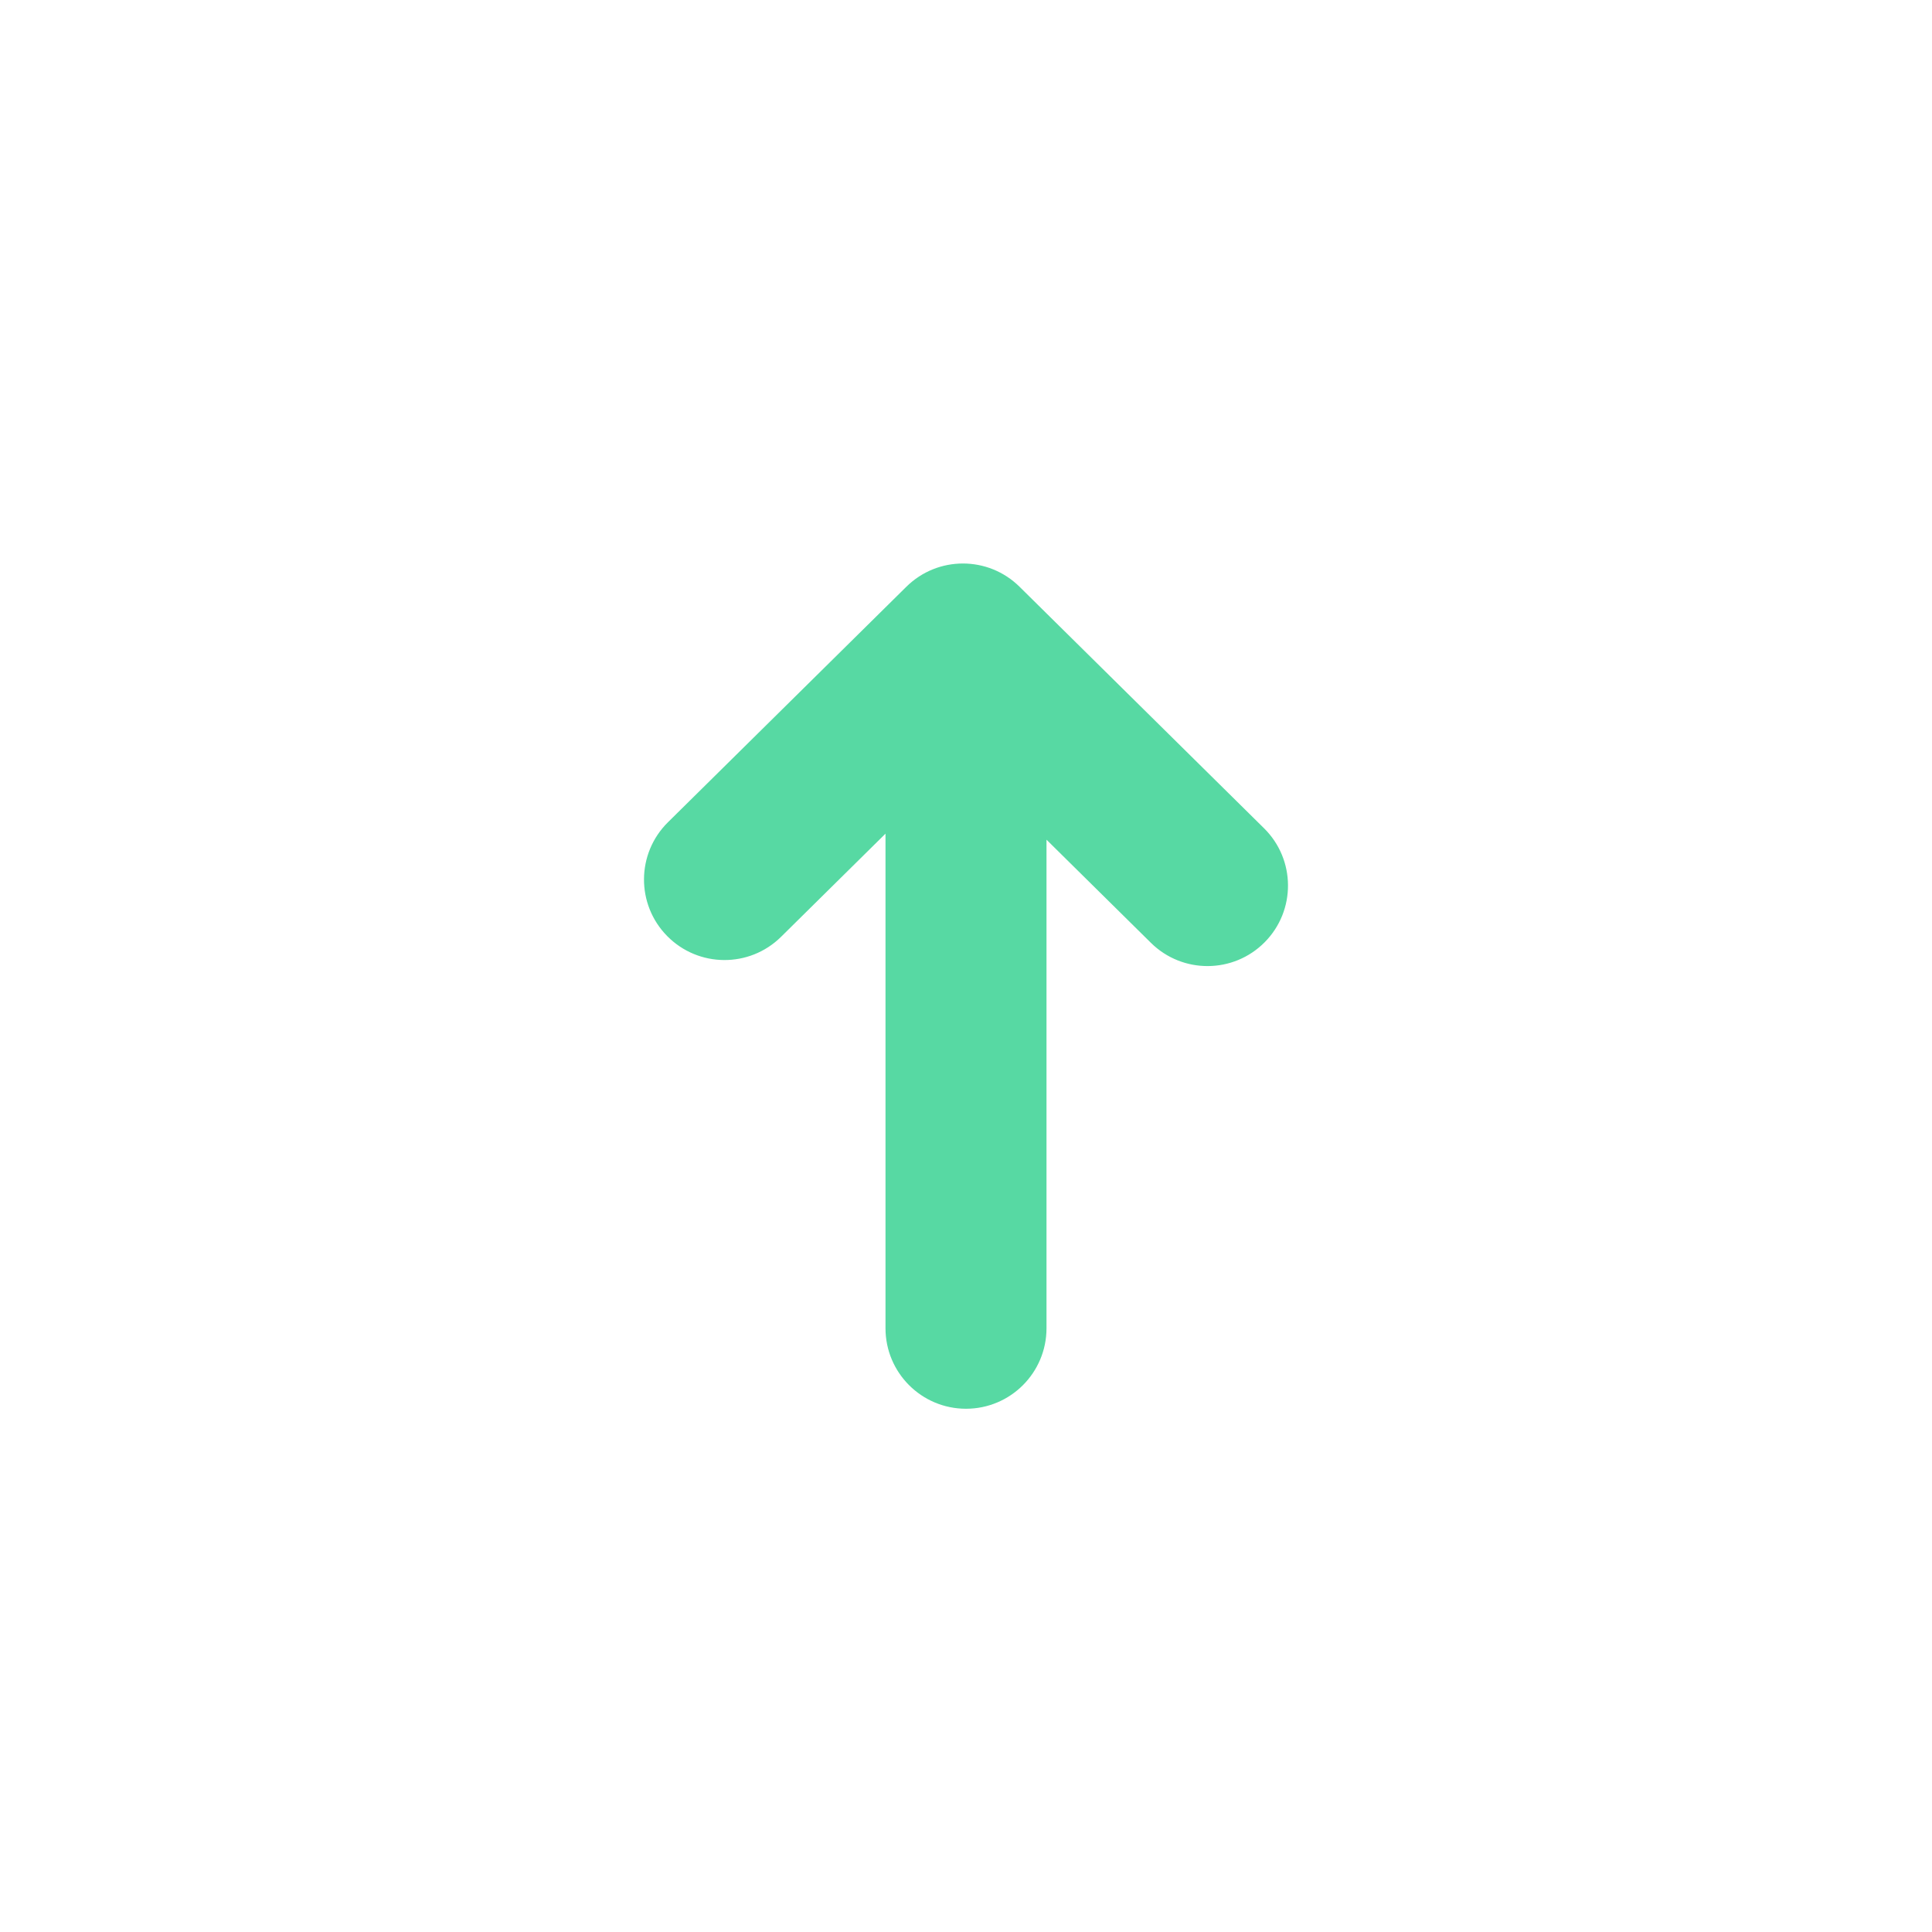
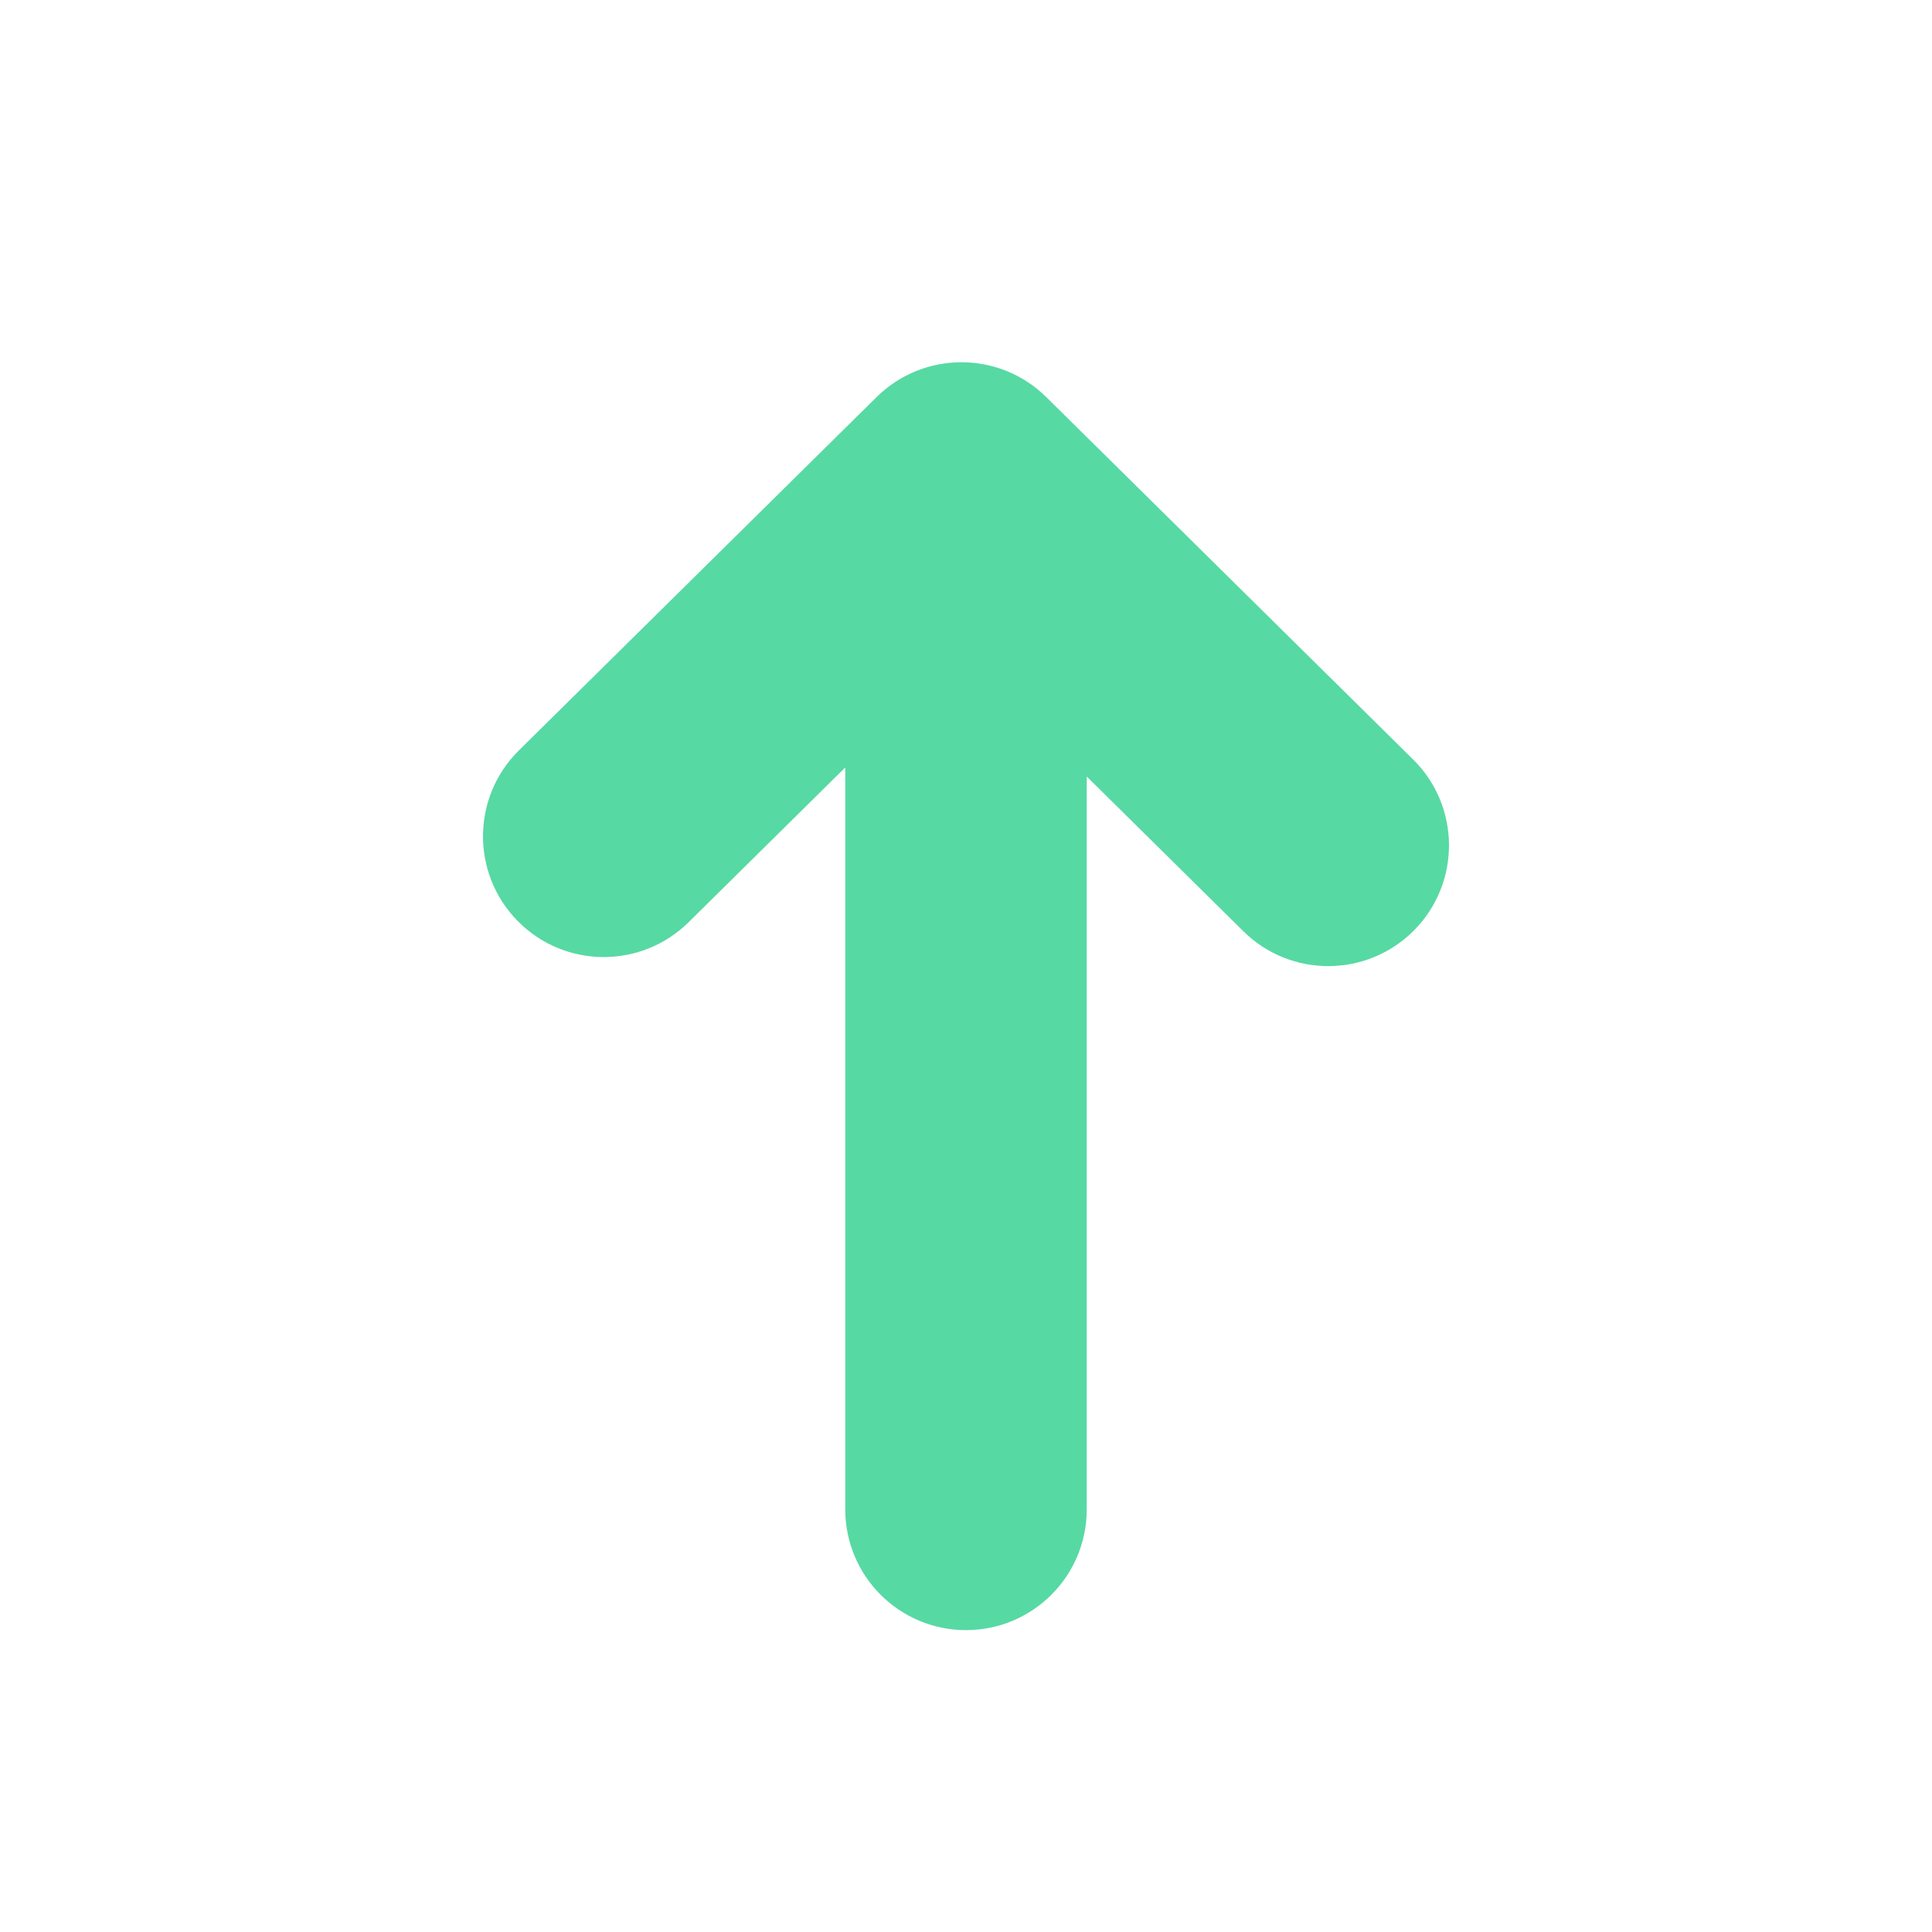
- <svg xmlns="http://www.w3.org/2000/svg" t="1555657901370" class="icon" style="" viewBox="0 0 1024 1024" version="1.1" p-id="3462" width="200" height="200">
+ <svg xmlns="http://www.w3.org/2000/svg" t="1568950822591" class="icon" viewBox="0 0 1024 1024" version="1.1" p-id="3199" width="200" height="200">
  <defs>
    <style type="text/css" />
  </defs>
-   <path d="M554.667 445.052V704c0 23.564-19.103 42.667-42.667 42.667S469.333 727.564 469.333 704V441.854l-55.349 54.675c-16.764 16.56-43.778 16.394-60.338-0.37-16.56-16.765-16.395-43.779 0.37-60.339l126.38-124.841c16.62-16.416 43.35-16.416 59.97 0l129.618 128.039c16.765 16.56 16.93 43.574 0.37 60.339-16.56 16.764-43.574 16.93-60.338 0.37l-55.35-54.675z" fill="#57D9A3" p-id="3463" />
+   <path d="M576 411.578V800c0 35.346-28.654 64-64 64-35.346 0-64-28.654-64-64V406.781l-83.023 82.012c-25.147 24.84-65.669 24.591-90.508-0.555-24.84-25.146-24.592-65.668 0.554-90.508L464.595 210.47c24.929-24.625 65.025-24.625 89.953 0l194.429 192.058c25.146 24.84 25.394 65.362 0.554 90.508s-65.361 25.395-90.508 0.555L576 411.578z" fill="#57D9A3" p-id="3200" />
</svg>
